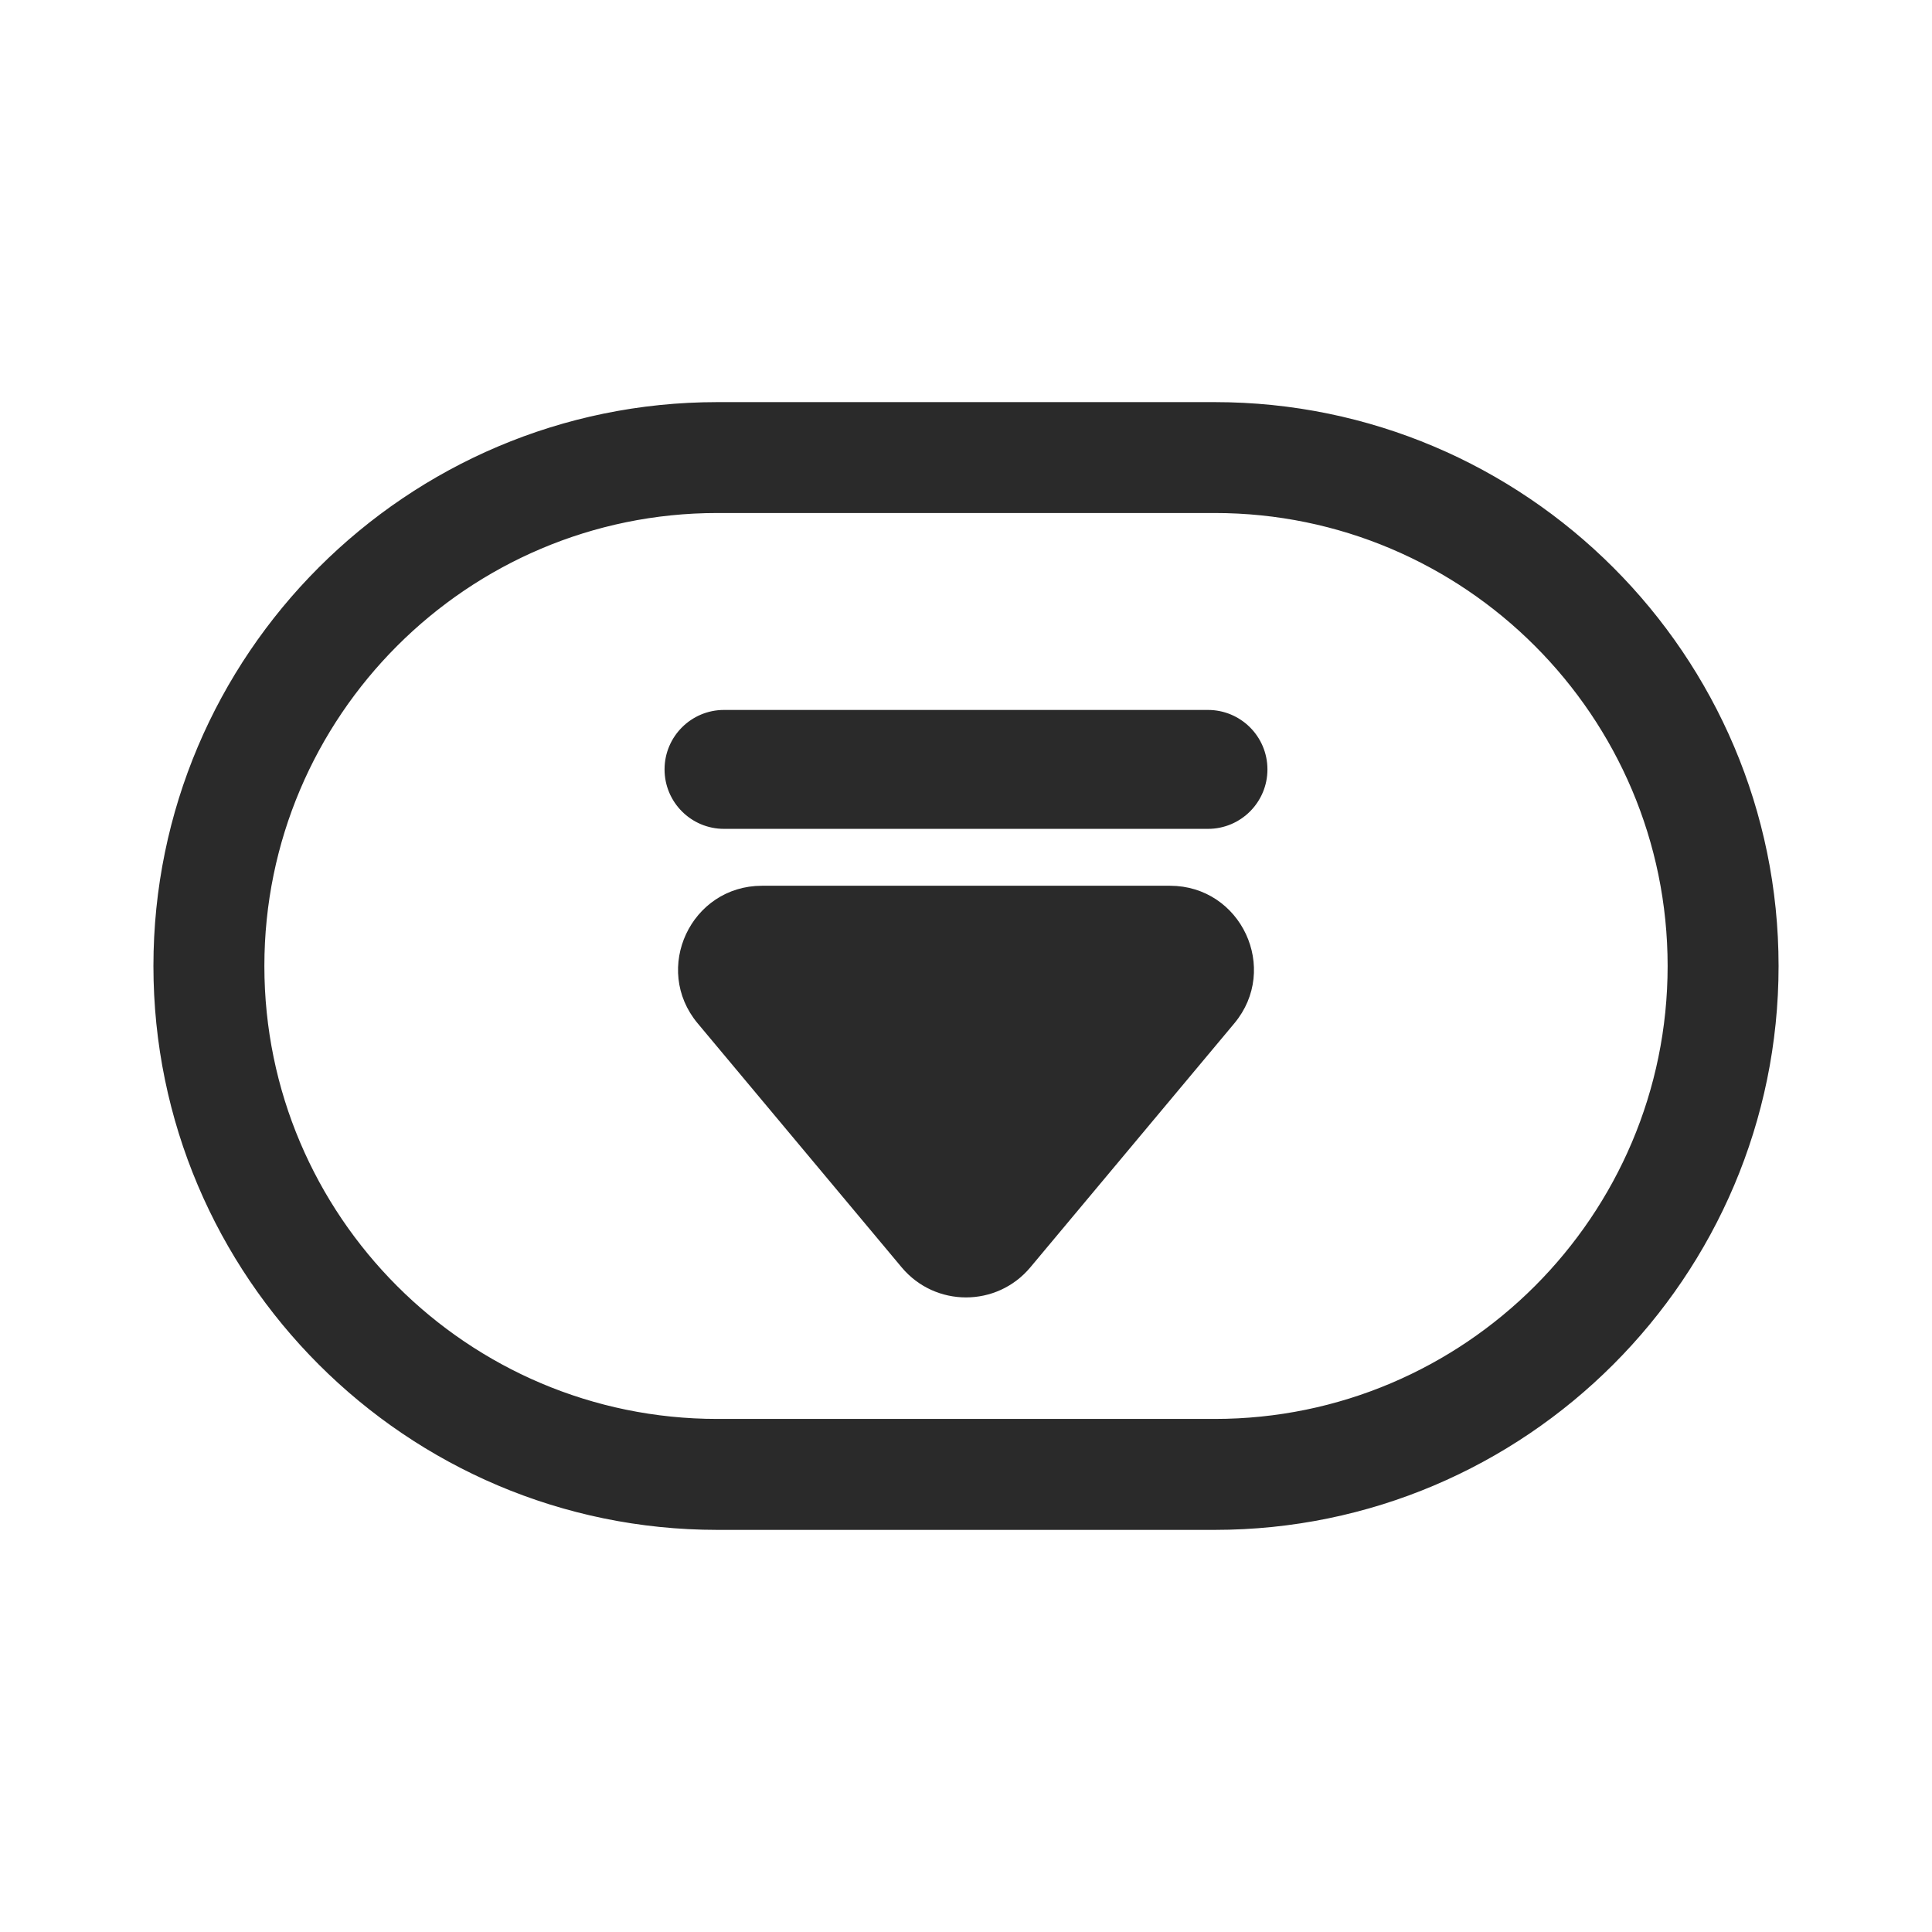
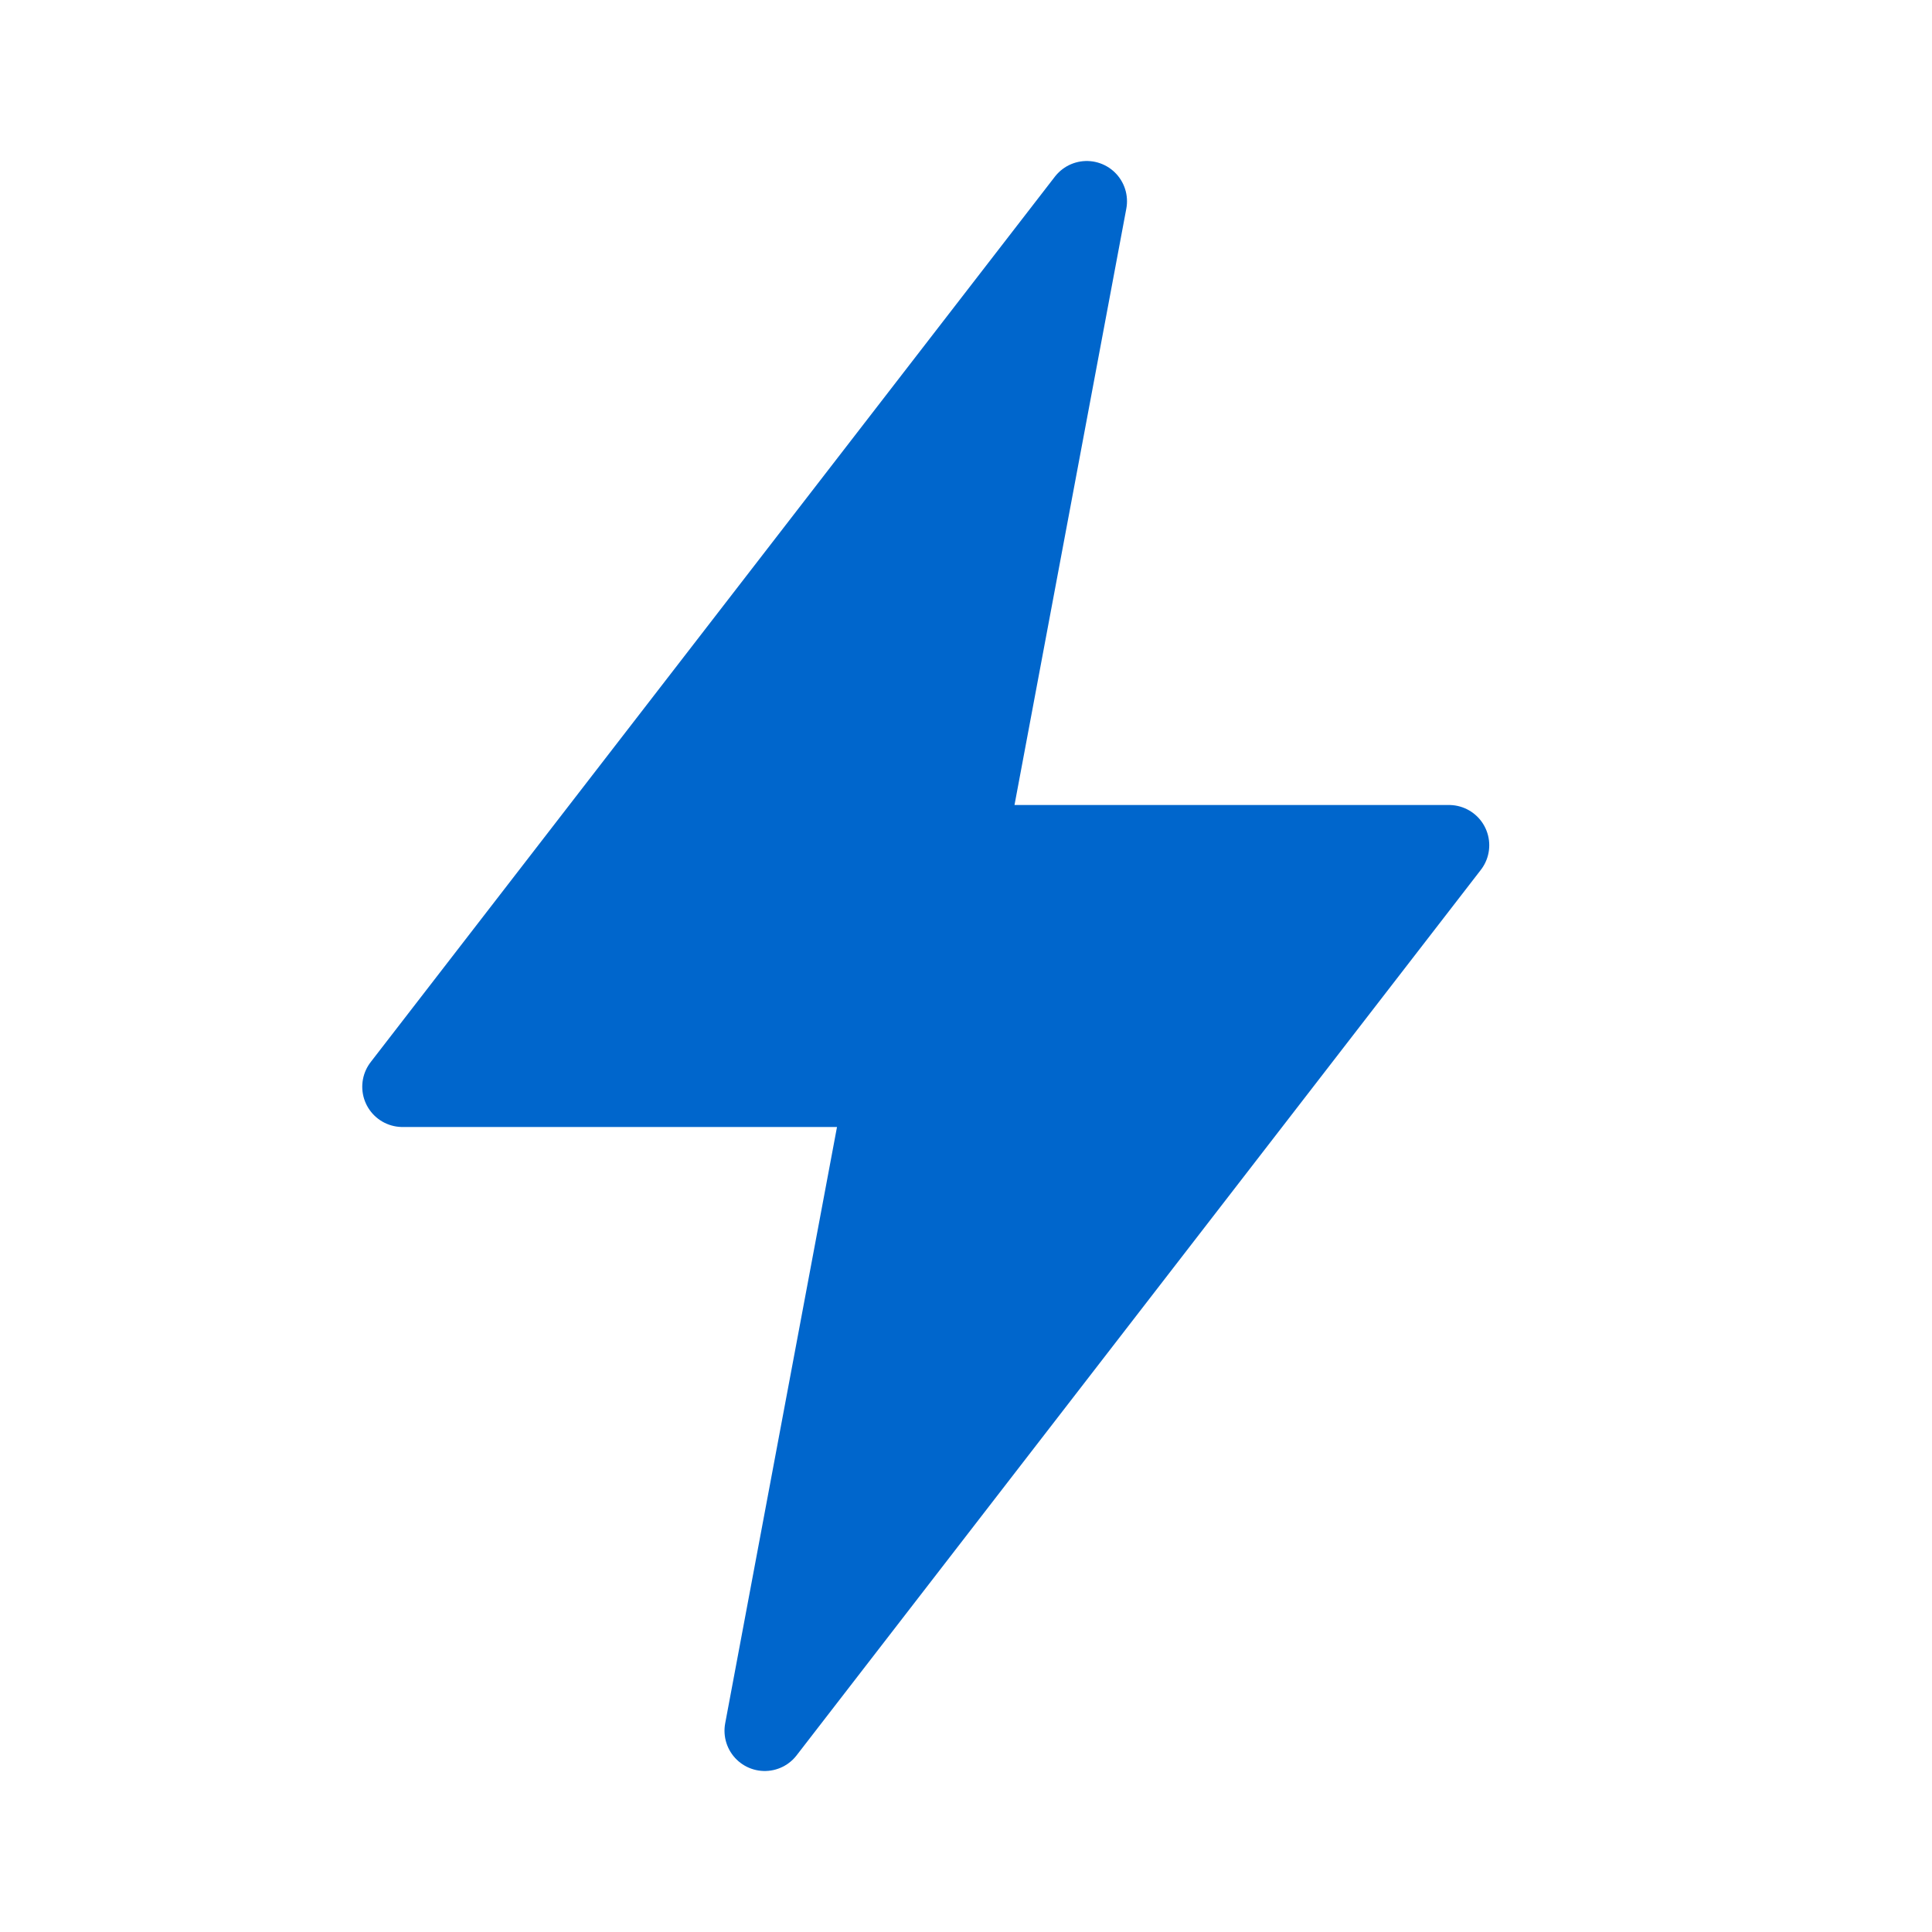
- <svg xmlns="http://www.w3.org/2000/svg" xmlns:ns1="http://schemas.microsoft.com/visio/2003/SVGExtensions/" width="512" height="512" viewBox="0 0 384 384" xml:space="preserve" class="st3" version="1.1" id="svg29" style="font-size:12px;overflow:visible;color-interpolation-filters:sRGB;fill:none;fill-rule:evenodd;stroke-linecap:square;stroke-miterlimit:3">
-   <defs id="defs33" />
-   <ns1:documentProperties ns1:langID="2052" ns1:viewMarkup="false" />
-   <style type="text/css" id="style2">
- 	
- 		.st1 {fill:#2a2a2a;stroke:#2a2a2a;stroke-linecap:butt;stroke-width:1.371}
- 		.st2 {fill:#2a2a2a;stroke:#2a2a2a;stroke-linecap:round;stroke-linejoin:round;stroke-width:0.5}
- 		.st3 {fill:none;fill-rule:evenodd;font-size:12px;overflow:visible;stroke-linecap:square;stroke-miterlimit:3}
- 	
- 	</style>
-   <g ns1:mID="0" ns1:index="1" ns1:groupContext="foregroundPage" id="g27" transform="translate(2.833615,54.41772)">
-     <ns1:pageProperties ns1:drawingScale="0.0393701" ns1:pageScale="0.0393701" ns1:drawingUnits="24" ns1:shadowOffsetX="9" ns1:shadowOffsetY="-9" />
-     <g id="group120-1" ns1:mID="120" ns1:groupContext="group">
-       <g id="group121-2" transform="translate(28.3465,-17.0079)" ns1:mID="121" ns1:groupContext="group">
-         <g id="shape122-3" ns1:mID="122" ns1:groupContext="shape">
-           <path d="M 210.25,43.2 H 111.39 C 49.97,43.2 0,93.17 0,154.59 0,216.01 49.97,265.98 111.39,265.98 h 98.86 c 61.42,0 111.39,-49.97 111.39,-111.39 C 321.64,93.17 271.67,43.2 210.25,43.2 Z m 0,202.1 h -98.86 c -50.02,0 -90.71,-40.69 -90.71,-90.71 0,-50.02 40.69,-90.72 90.71,-90.72 h 98.86 c 50.02,0 90.71,40.7 90.71,90.72 0,50.02 -40.69,90.71 -90.71,90.71 z" class="st1" id="path12" style="fill:#2a2a2a;stroke:#2a2a2a;stroke-width:1.371;stroke-linecap:butt" />
-         </g>
-         <g id="shape123-5" ns1:mID="123" ns1:groupContext="shape" transform="rotate(90,112.987,252.313)">
-           <path d="M 74.72,192.22 26.23,151.68 C 15.83,142.98 0,150.38 0,163.94 v 81.08 c 0,13.56 15.83,20.96 26.23,12.26 l 48.49,-40.54 c 7.64,-6.39 7.64,-18.13 0,-24.52 z" class="st1" id="path17" style="fill:#2a2a2a;stroke:#2a2a2a;stroke-width:1.371;stroke-linecap:butt" />
-         </g>
-       </g>
-       <g id="shape124-7" ns1:mID="124" ns1:groupContext="shape" transform="translate(129.502,-155.906)">
-         <rect x="0" y="242.846" width="119.327" height="23.134" rx="11.567" ry="11.567" class="st2" id="rect23" style="fill:#2a2a2a;stroke:#2a2a2a;stroke-width:0.5;stroke-linecap:round;stroke-linejoin:round" />
-       </g>
-     </g>
-   </g>
+ <svg xmlns="http://www.w3.org/2000/svg" width="24" height="24" viewBox="0 0 24 24">
+   <path d="M13.5 2.5L5 13.5h6l-1.5 8 8.5-11h-6z" fill="#0066cc" stroke="#0066cc" stroke-width="1" stroke-linejoin="round" />
</svg>
